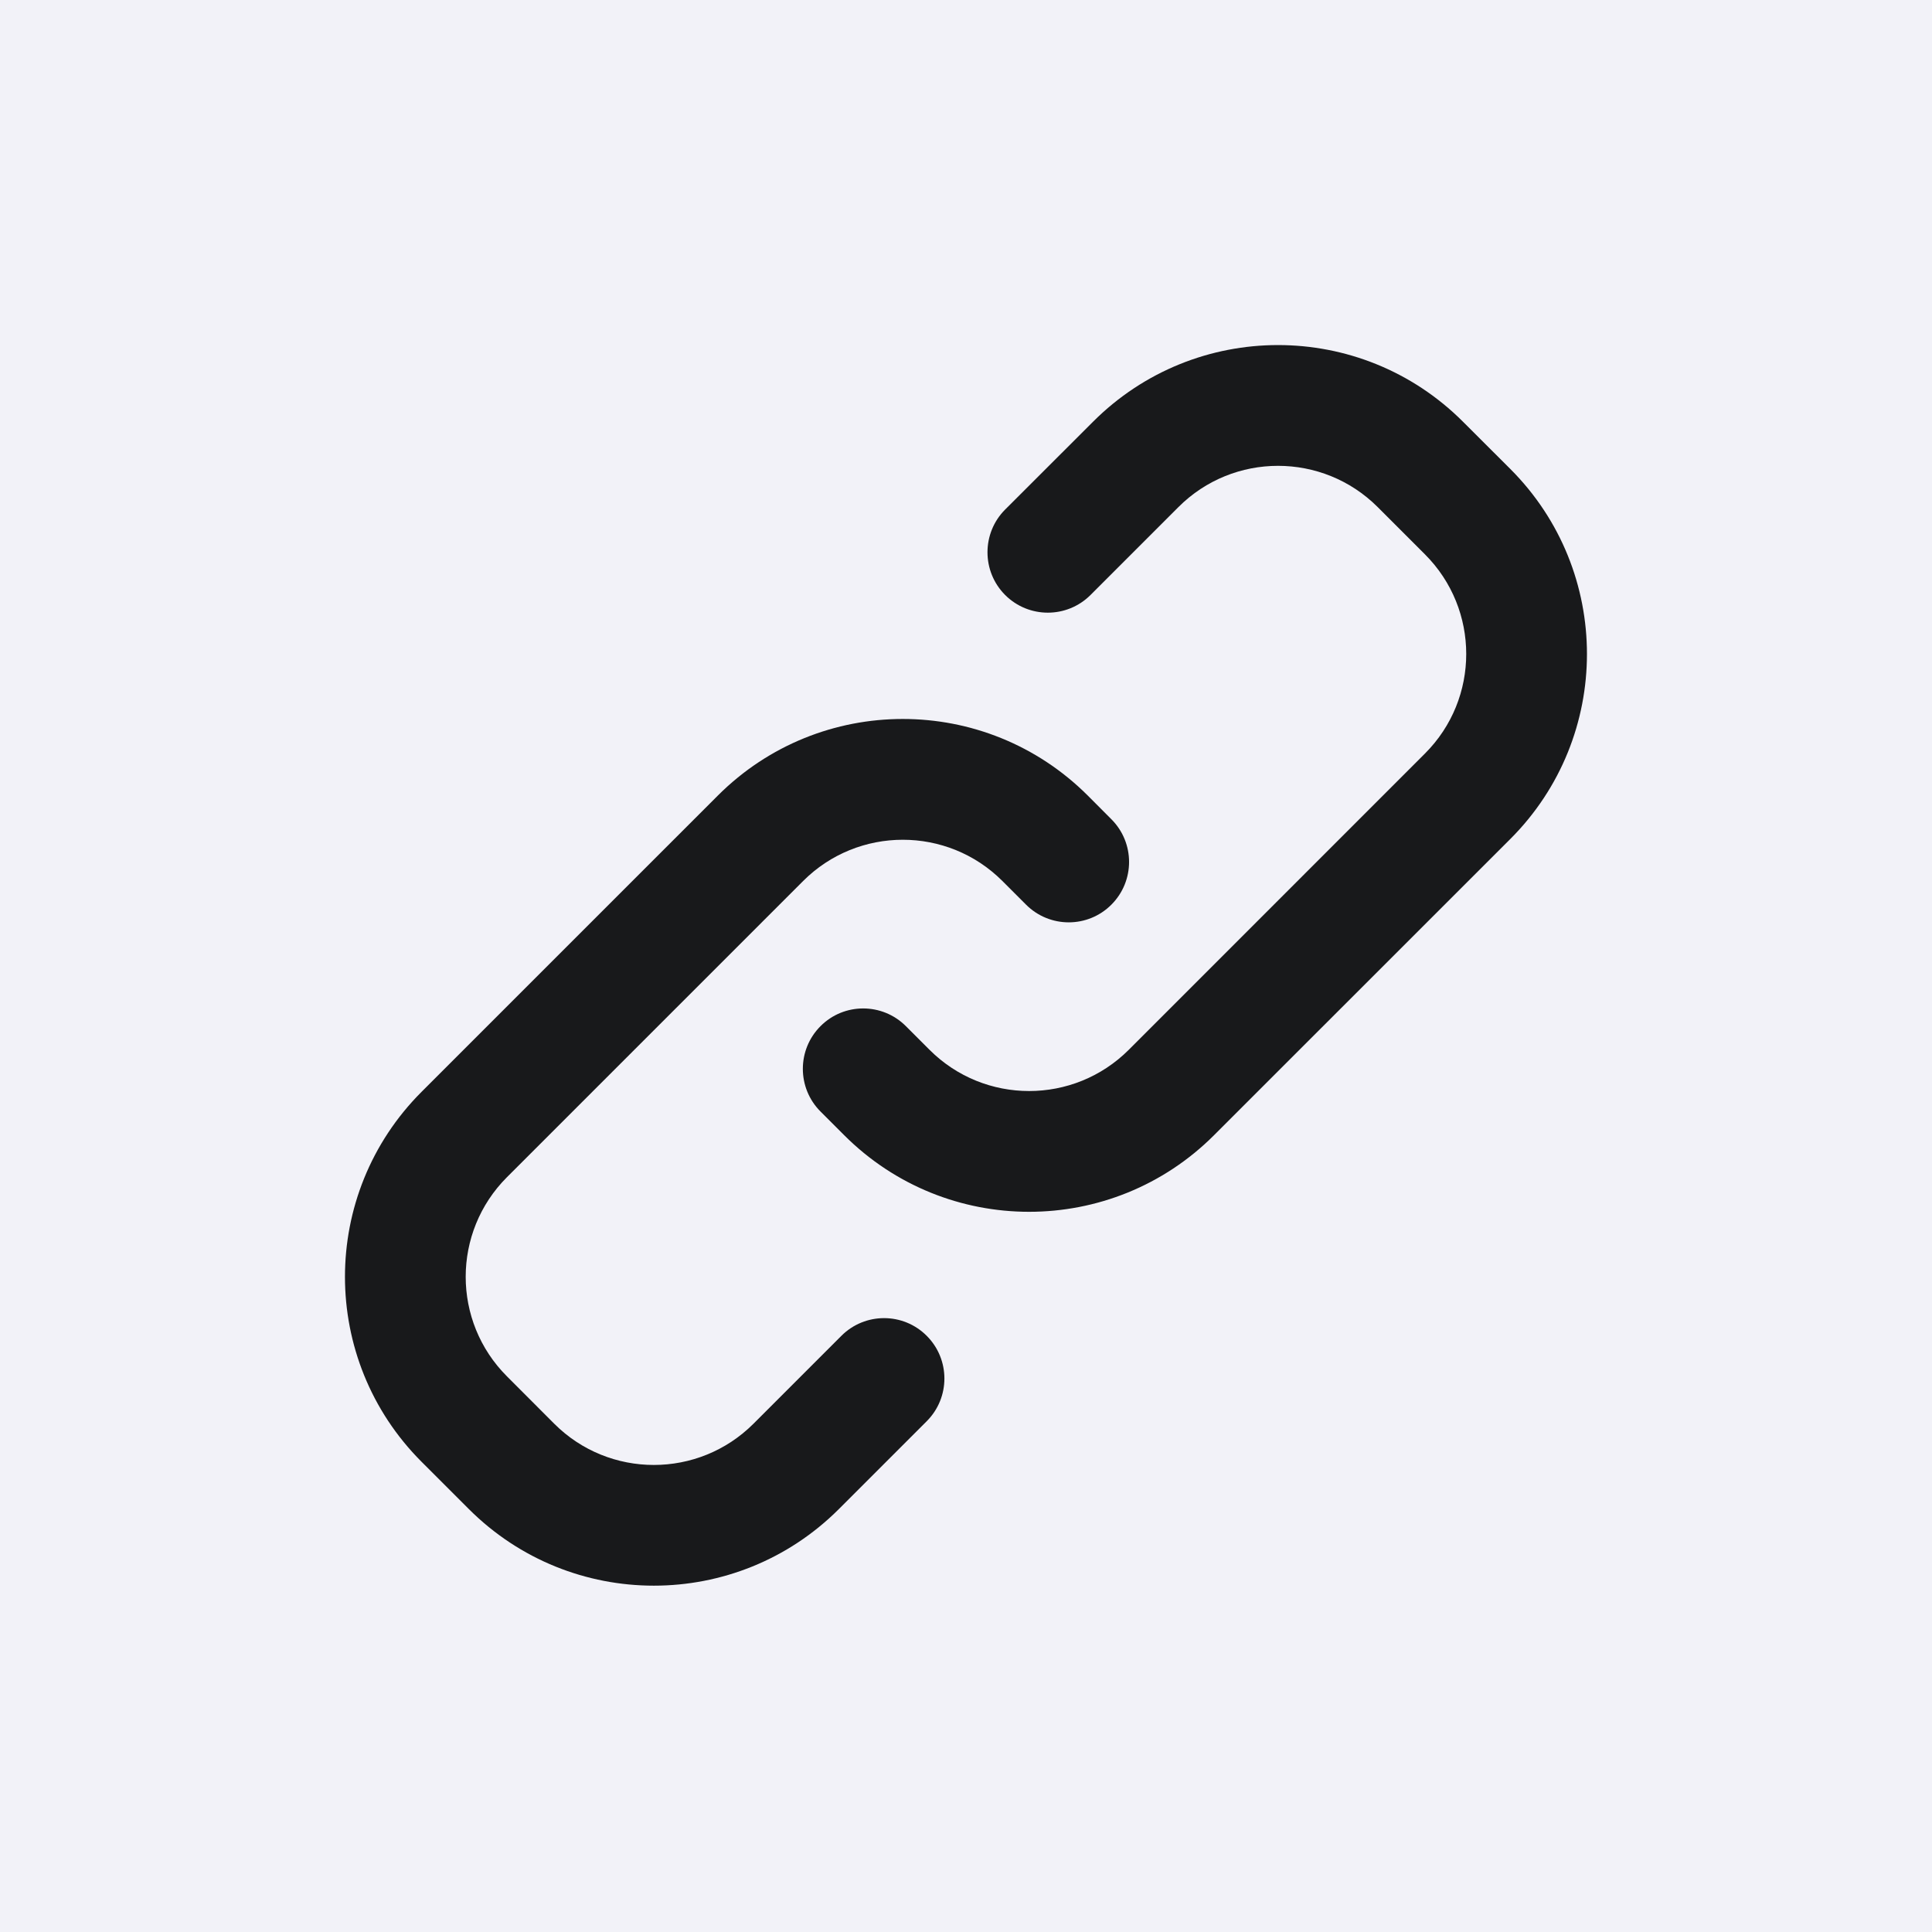
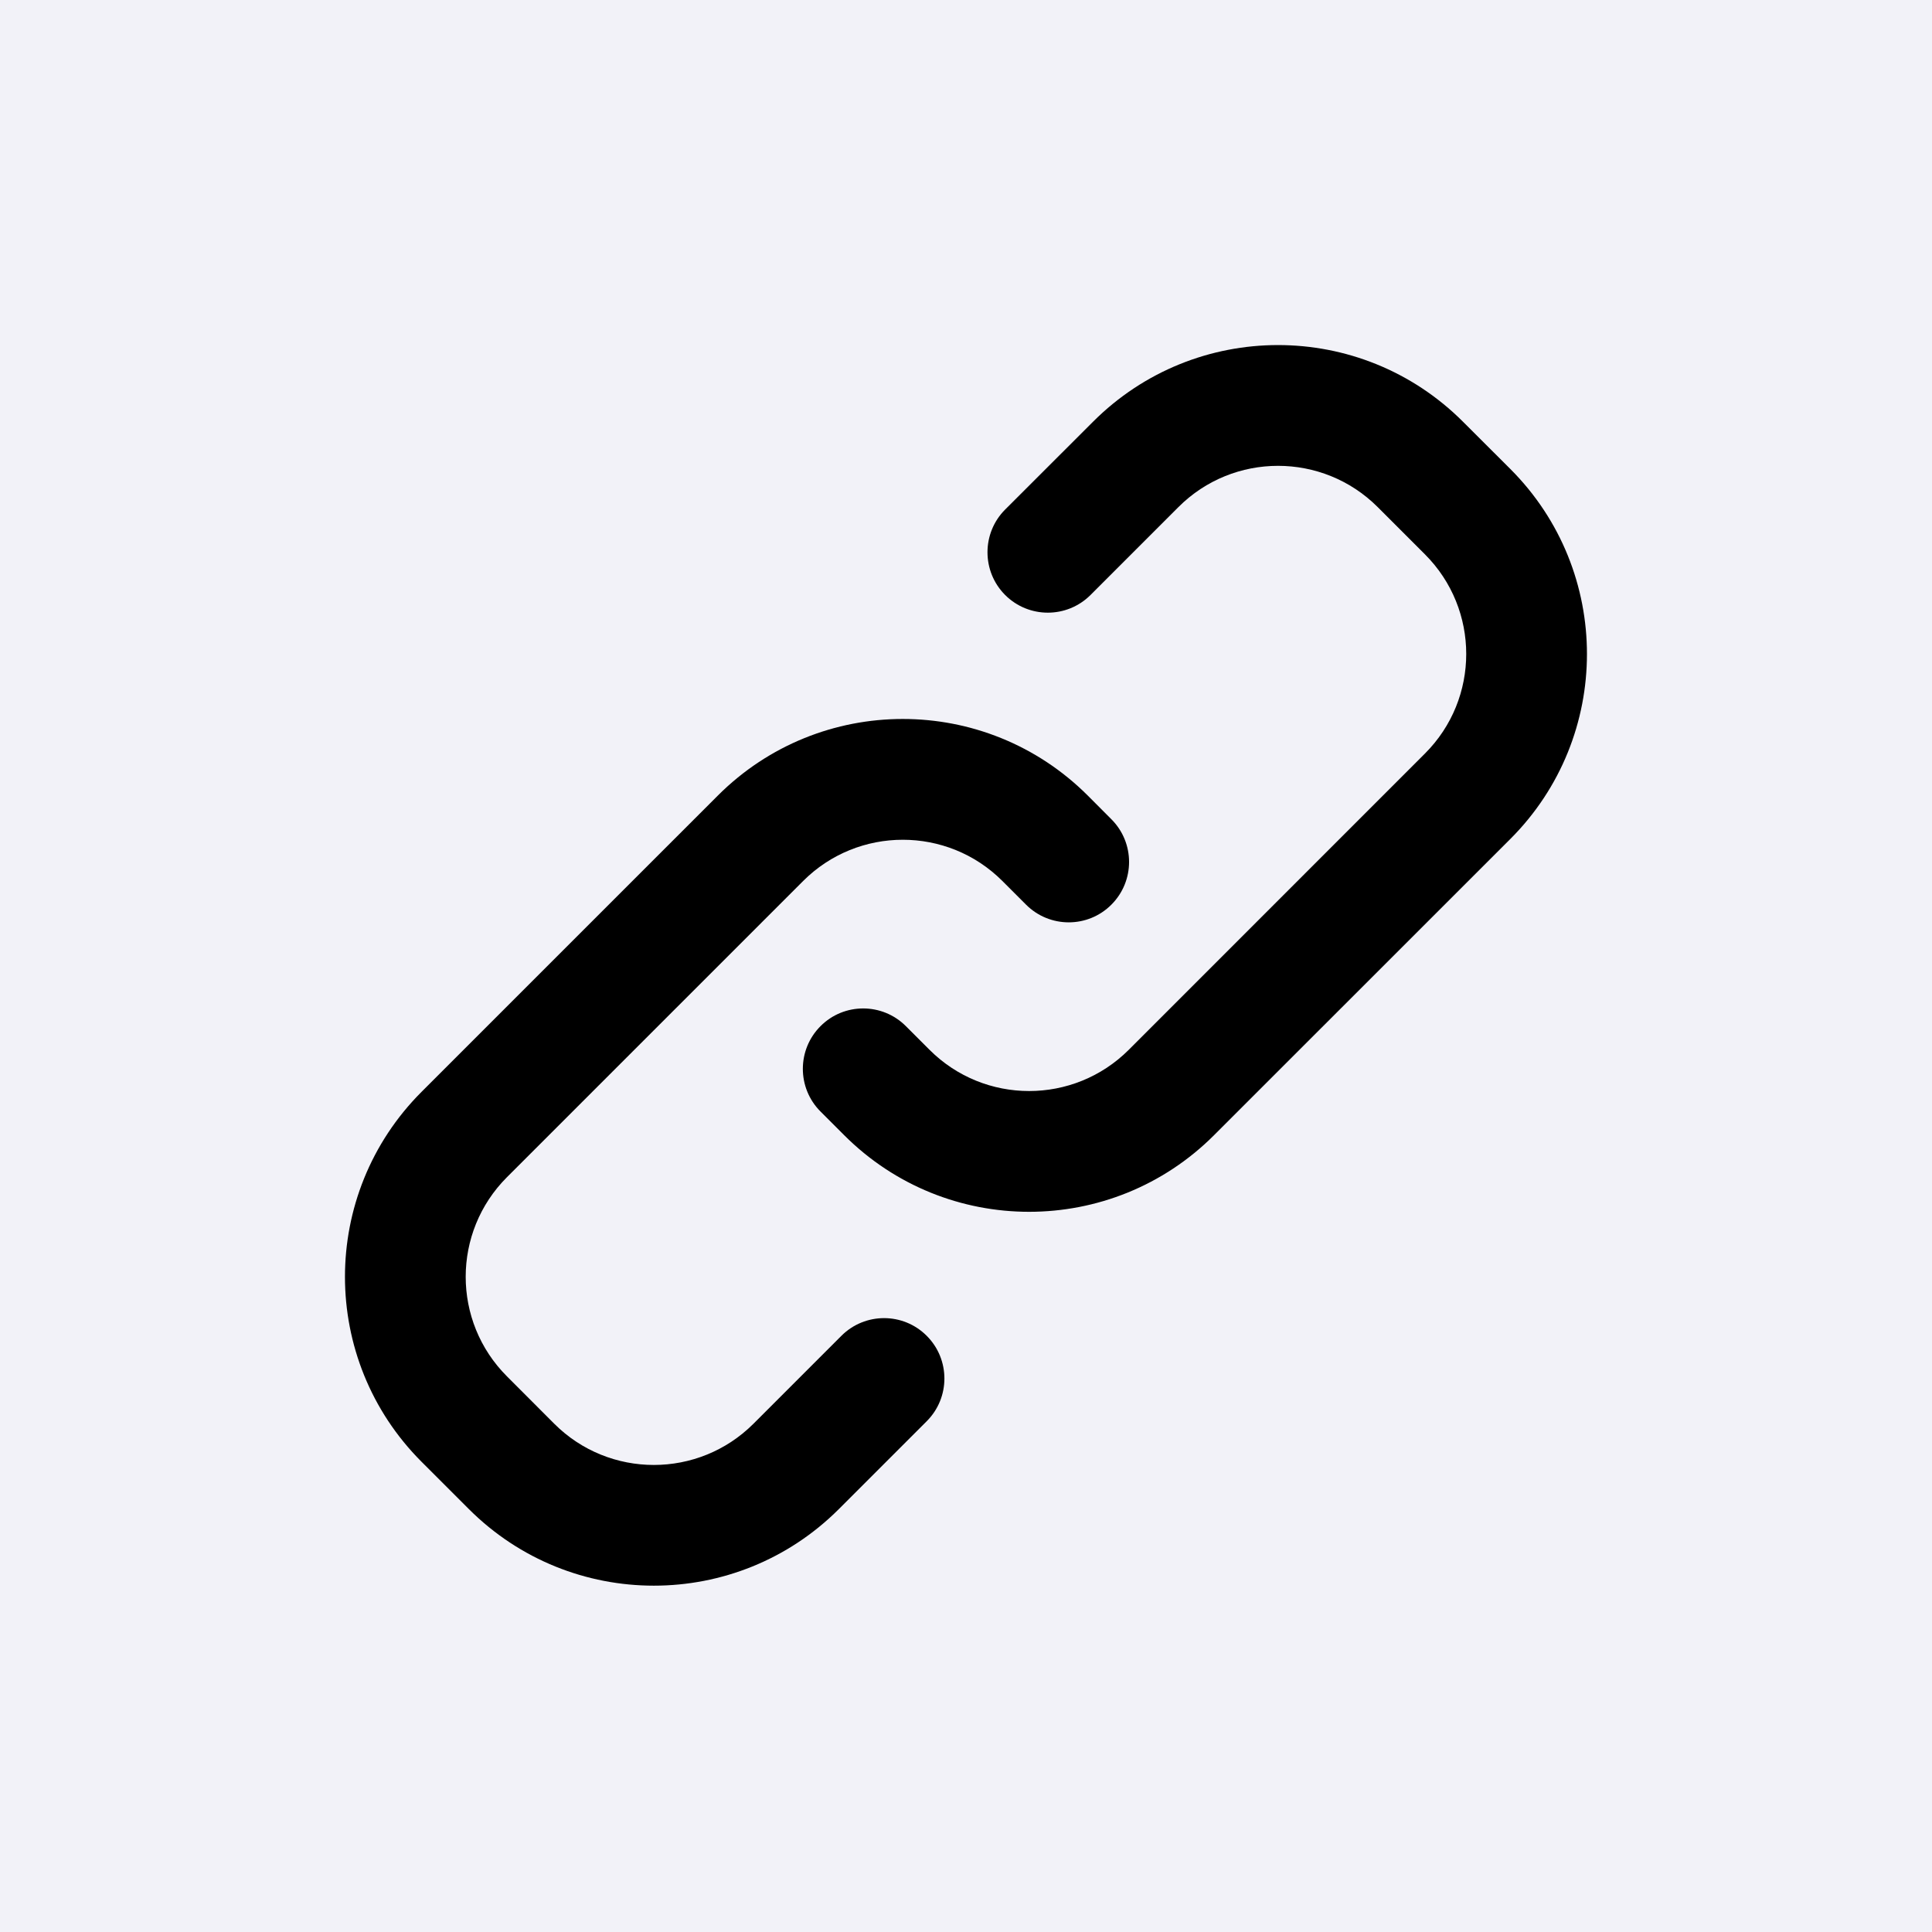
<svg xmlns="http://www.w3.org/2000/svg" width="24" height="24" viewBox="0 0 24 24" fill="none">
  <rect width="24" height="24" fill="#F2F2F8" />
-   <path fill-rule="evenodd" clip-rule="evenodd" d="M18.174 5.239C16.905 3.969 14.848 3.969 13.578 5.239L12.486 6.33C12.194 6.623 12.194 7.098 12.486 7.391C12.779 7.684 13.254 7.684 13.547 7.391L14.639 6.299C15.322 5.616 16.43 5.616 17.114 6.299L17.701 6.886C18.385 7.57 18.385 8.678 17.701 9.361L14.022 13.041C13.338 13.724 12.23 13.724 11.547 13.041L11.253 12.747C10.96 12.454 10.485 12.454 10.193 12.747C9.9 13.04 9.9 13.515 10.193 13.808L10.486 14.101C11.755 15.371 13.813 15.371 15.082 14.101L18.762 10.422C20.031 9.153 20.031 7.095 18.762 5.826L18.174 5.239ZM5.824 18.746C7.094 20.015 9.151 20.015 10.421 18.746L11.512 17.655C11.805 17.362 11.805 16.887 11.512 16.594C11.22 16.301 10.745 16.301 10.452 16.594L9.36 17.686C8.676 18.369 7.568 18.369 6.885 17.686L6.298 17.098C5.614 16.415 5.614 15.307 6.298 14.623L9.977 10.944C10.661 10.261 11.769 10.261 12.452 10.944L12.746 11.238C13.039 11.531 13.514 11.531 13.806 11.238C14.099 10.945 14.099 10.47 13.806 10.177L13.513 9.883C12.243 8.614 10.186 8.614 8.917 9.883L5.237 13.563C3.968 14.832 3.968 16.89 5.237 18.159L5.824 18.746Z" fill="#18191B" />
+   <path fill-rule="evenodd" clip-rule="evenodd" d="M18.174 5.239C16.905 3.969 14.848 3.969 13.578 5.239L12.486 6.33C12.194 6.623 12.194 7.098 12.486 7.391C12.779 7.684 13.254 7.684 13.547 7.391L14.639 6.299C15.322 5.616 16.43 5.616 17.114 6.299L17.701 6.886C18.385 7.57 18.385 8.678 17.701 9.361L14.022 13.041C13.338 13.724 12.23 13.724 11.547 13.041L11.253 12.747C10.96 12.454 10.485 12.454 10.193 12.747C9.9 13.04 9.9 13.515 10.193 13.808L10.486 14.101C11.755 15.371 13.813 15.371 15.082 14.101L18.762 10.422C20.031 9.153 20.031 7.095 18.762 5.826L18.174 5.239ZM5.824 18.746C7.094 20.015 9.151 20.015 10.421 18.746L11.512 17.655C11.805 17.362 11.805 16.887 11.512 16.594C11.22 16.301 10.745 16.301 10.452 16.594L9.36 17.686C8.676 18.369 7.568 18.369 6.885 17.686L6.298 17.098C5.614 16.415 5.614 15.307 6.298 14.623L9.977 10.944C10.661 10.261 11.769 10.261 12.452 10.944L12.746 11.238C13.039 11.531 13.514 11.531 13.806 11.238C14.099 10.945 14.099 10.47 13.806 10.177L13.513 9.883C12.243 8.614 10.186 8.614 8.917 9.883L5.237 13.563C3.968 14.832 3.968 16.89 5.237 18.159L5.824 18.746Z" fill="currentColor" />
</svg>
